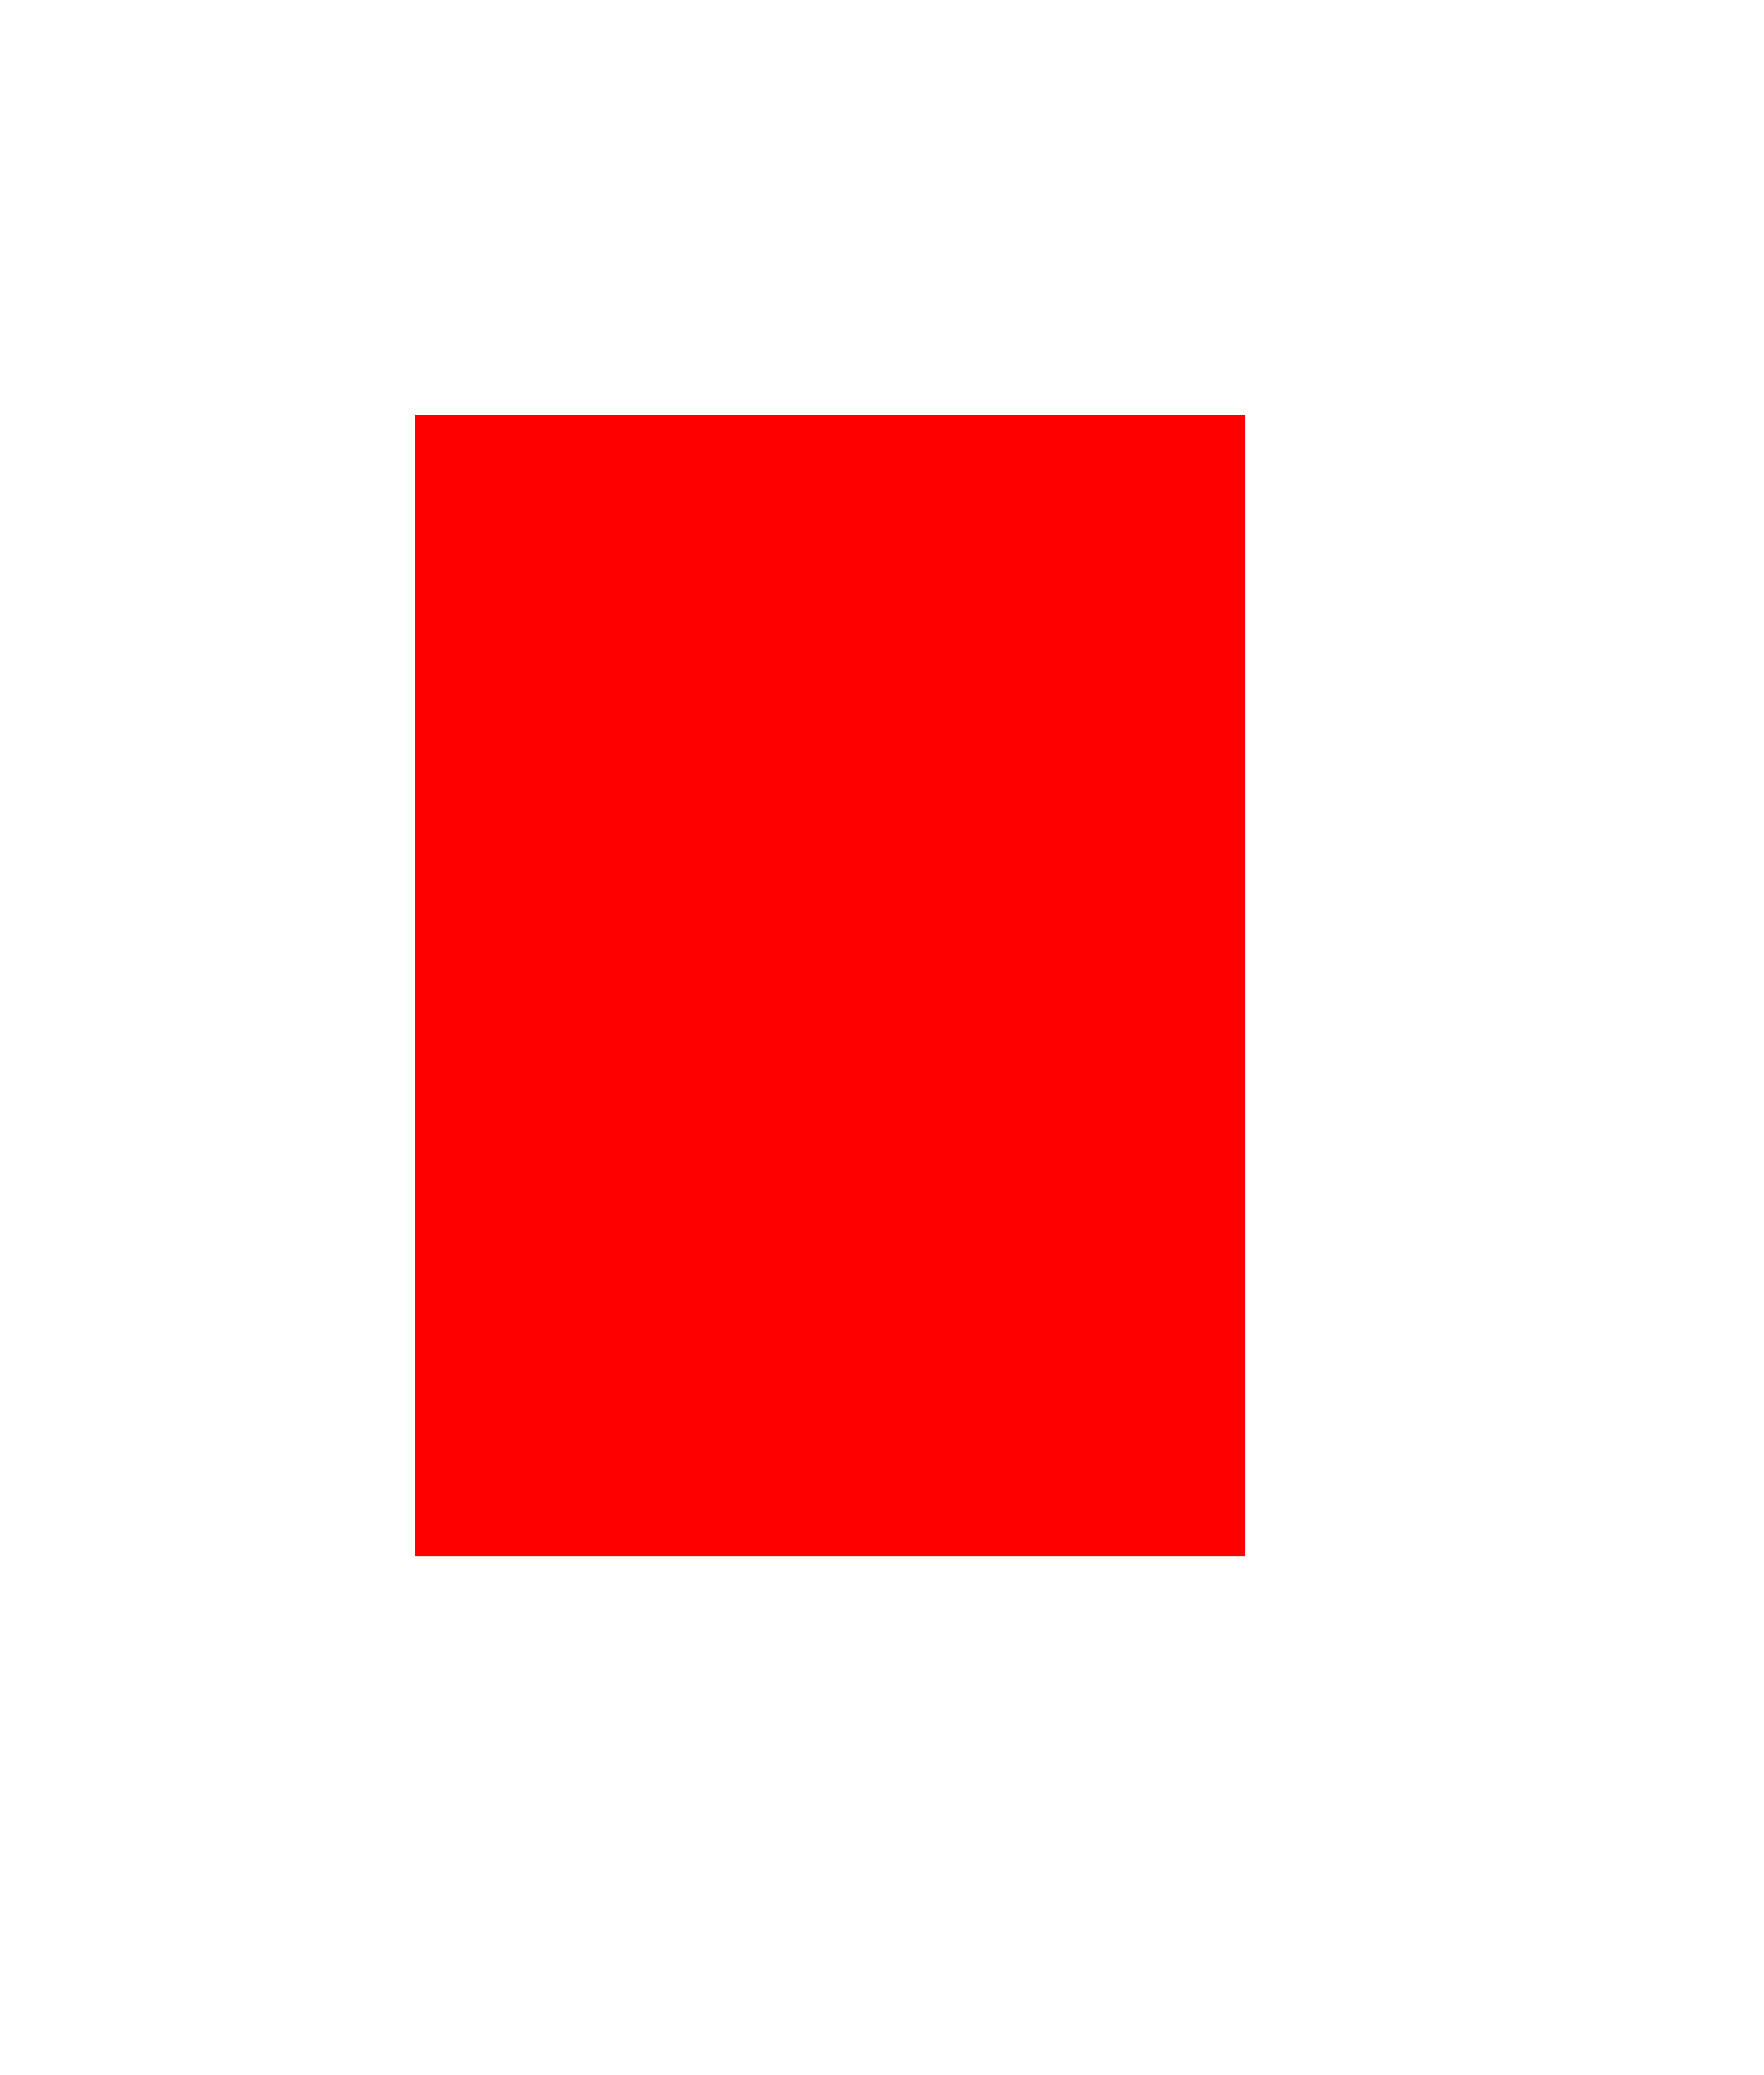
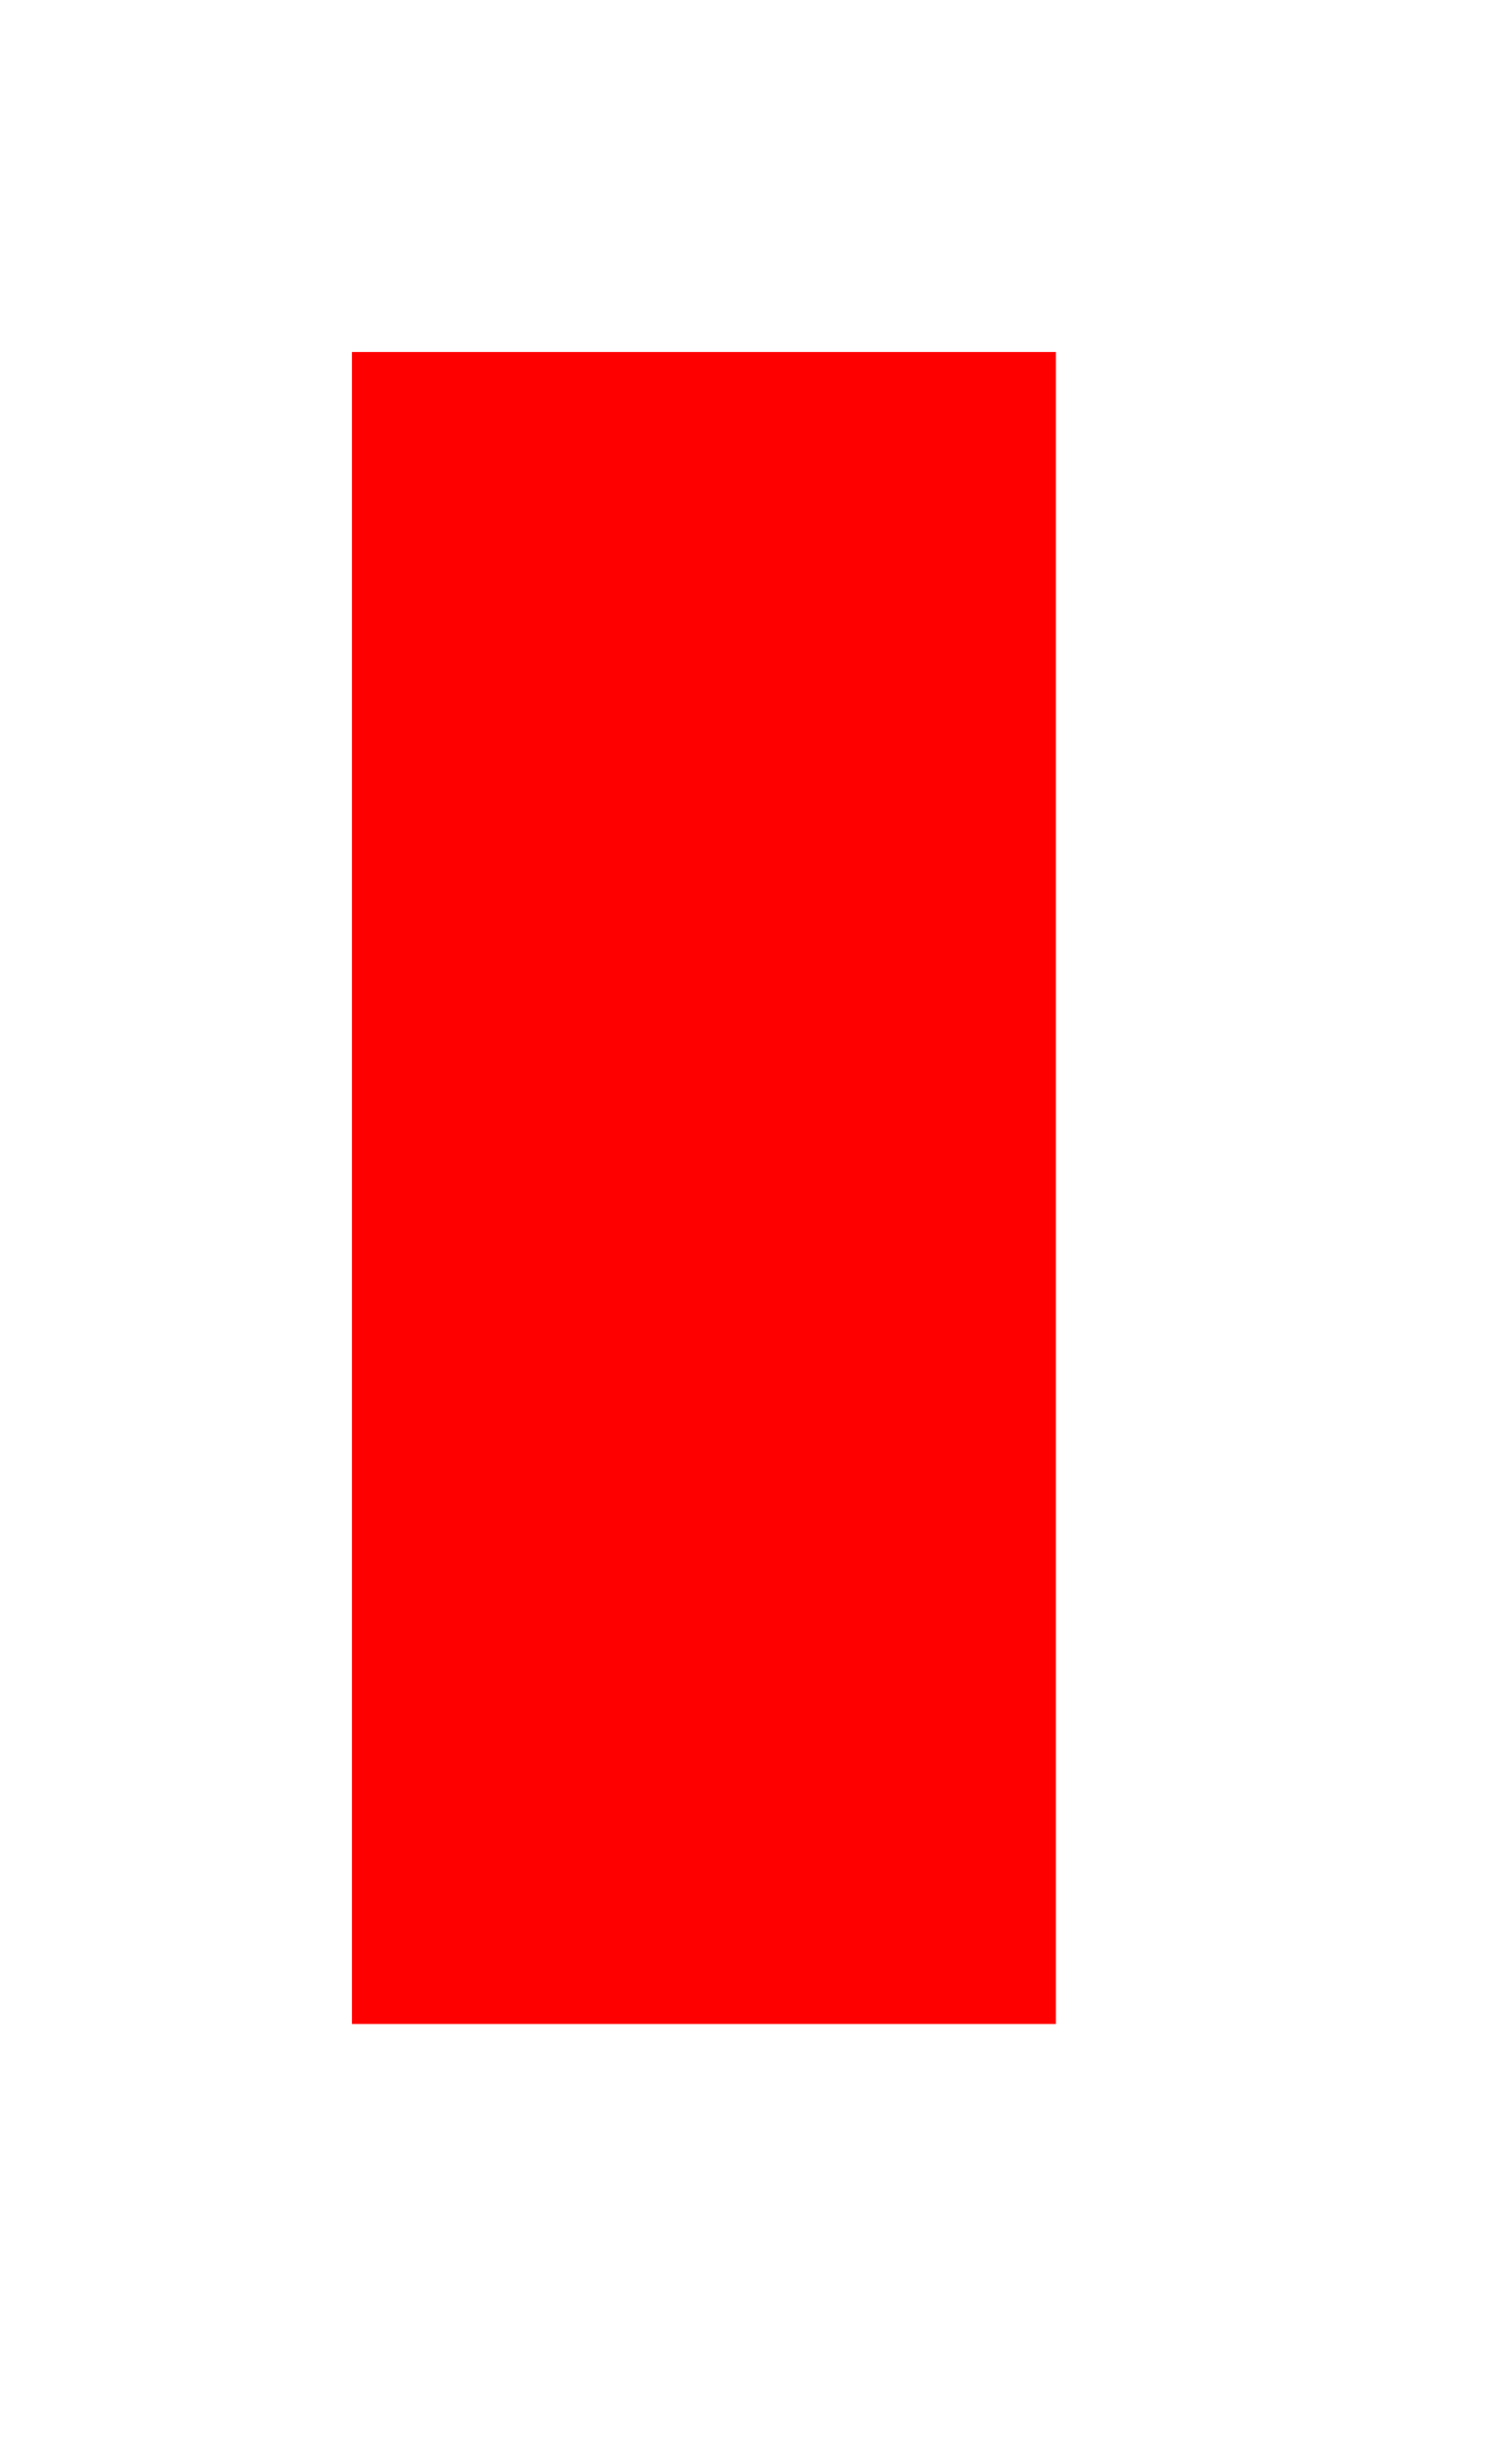
- <svg xmlns="http://www.w3.org/2000/svg" version="1.1" width="17px" height="20px">
-   <g transform="matrix(1 0 0 1 -955 -1557 )">
-     <path d="M 963 1561  L 963 1572  " stroke-width="8" stroke="#ff0000" fill="none" />
+ <svg xmlns="http://www.w3.org/2000/svg" version="1.1" width="17px" height="28px">
+   <g transform="matrix(1 0 0 1 -976 -1549 )">
+     <path d="M 984 1553  L 984 1572  " stroke-width="8" stroke="#ff0000" fill="none" />
  </g>
</svg>
